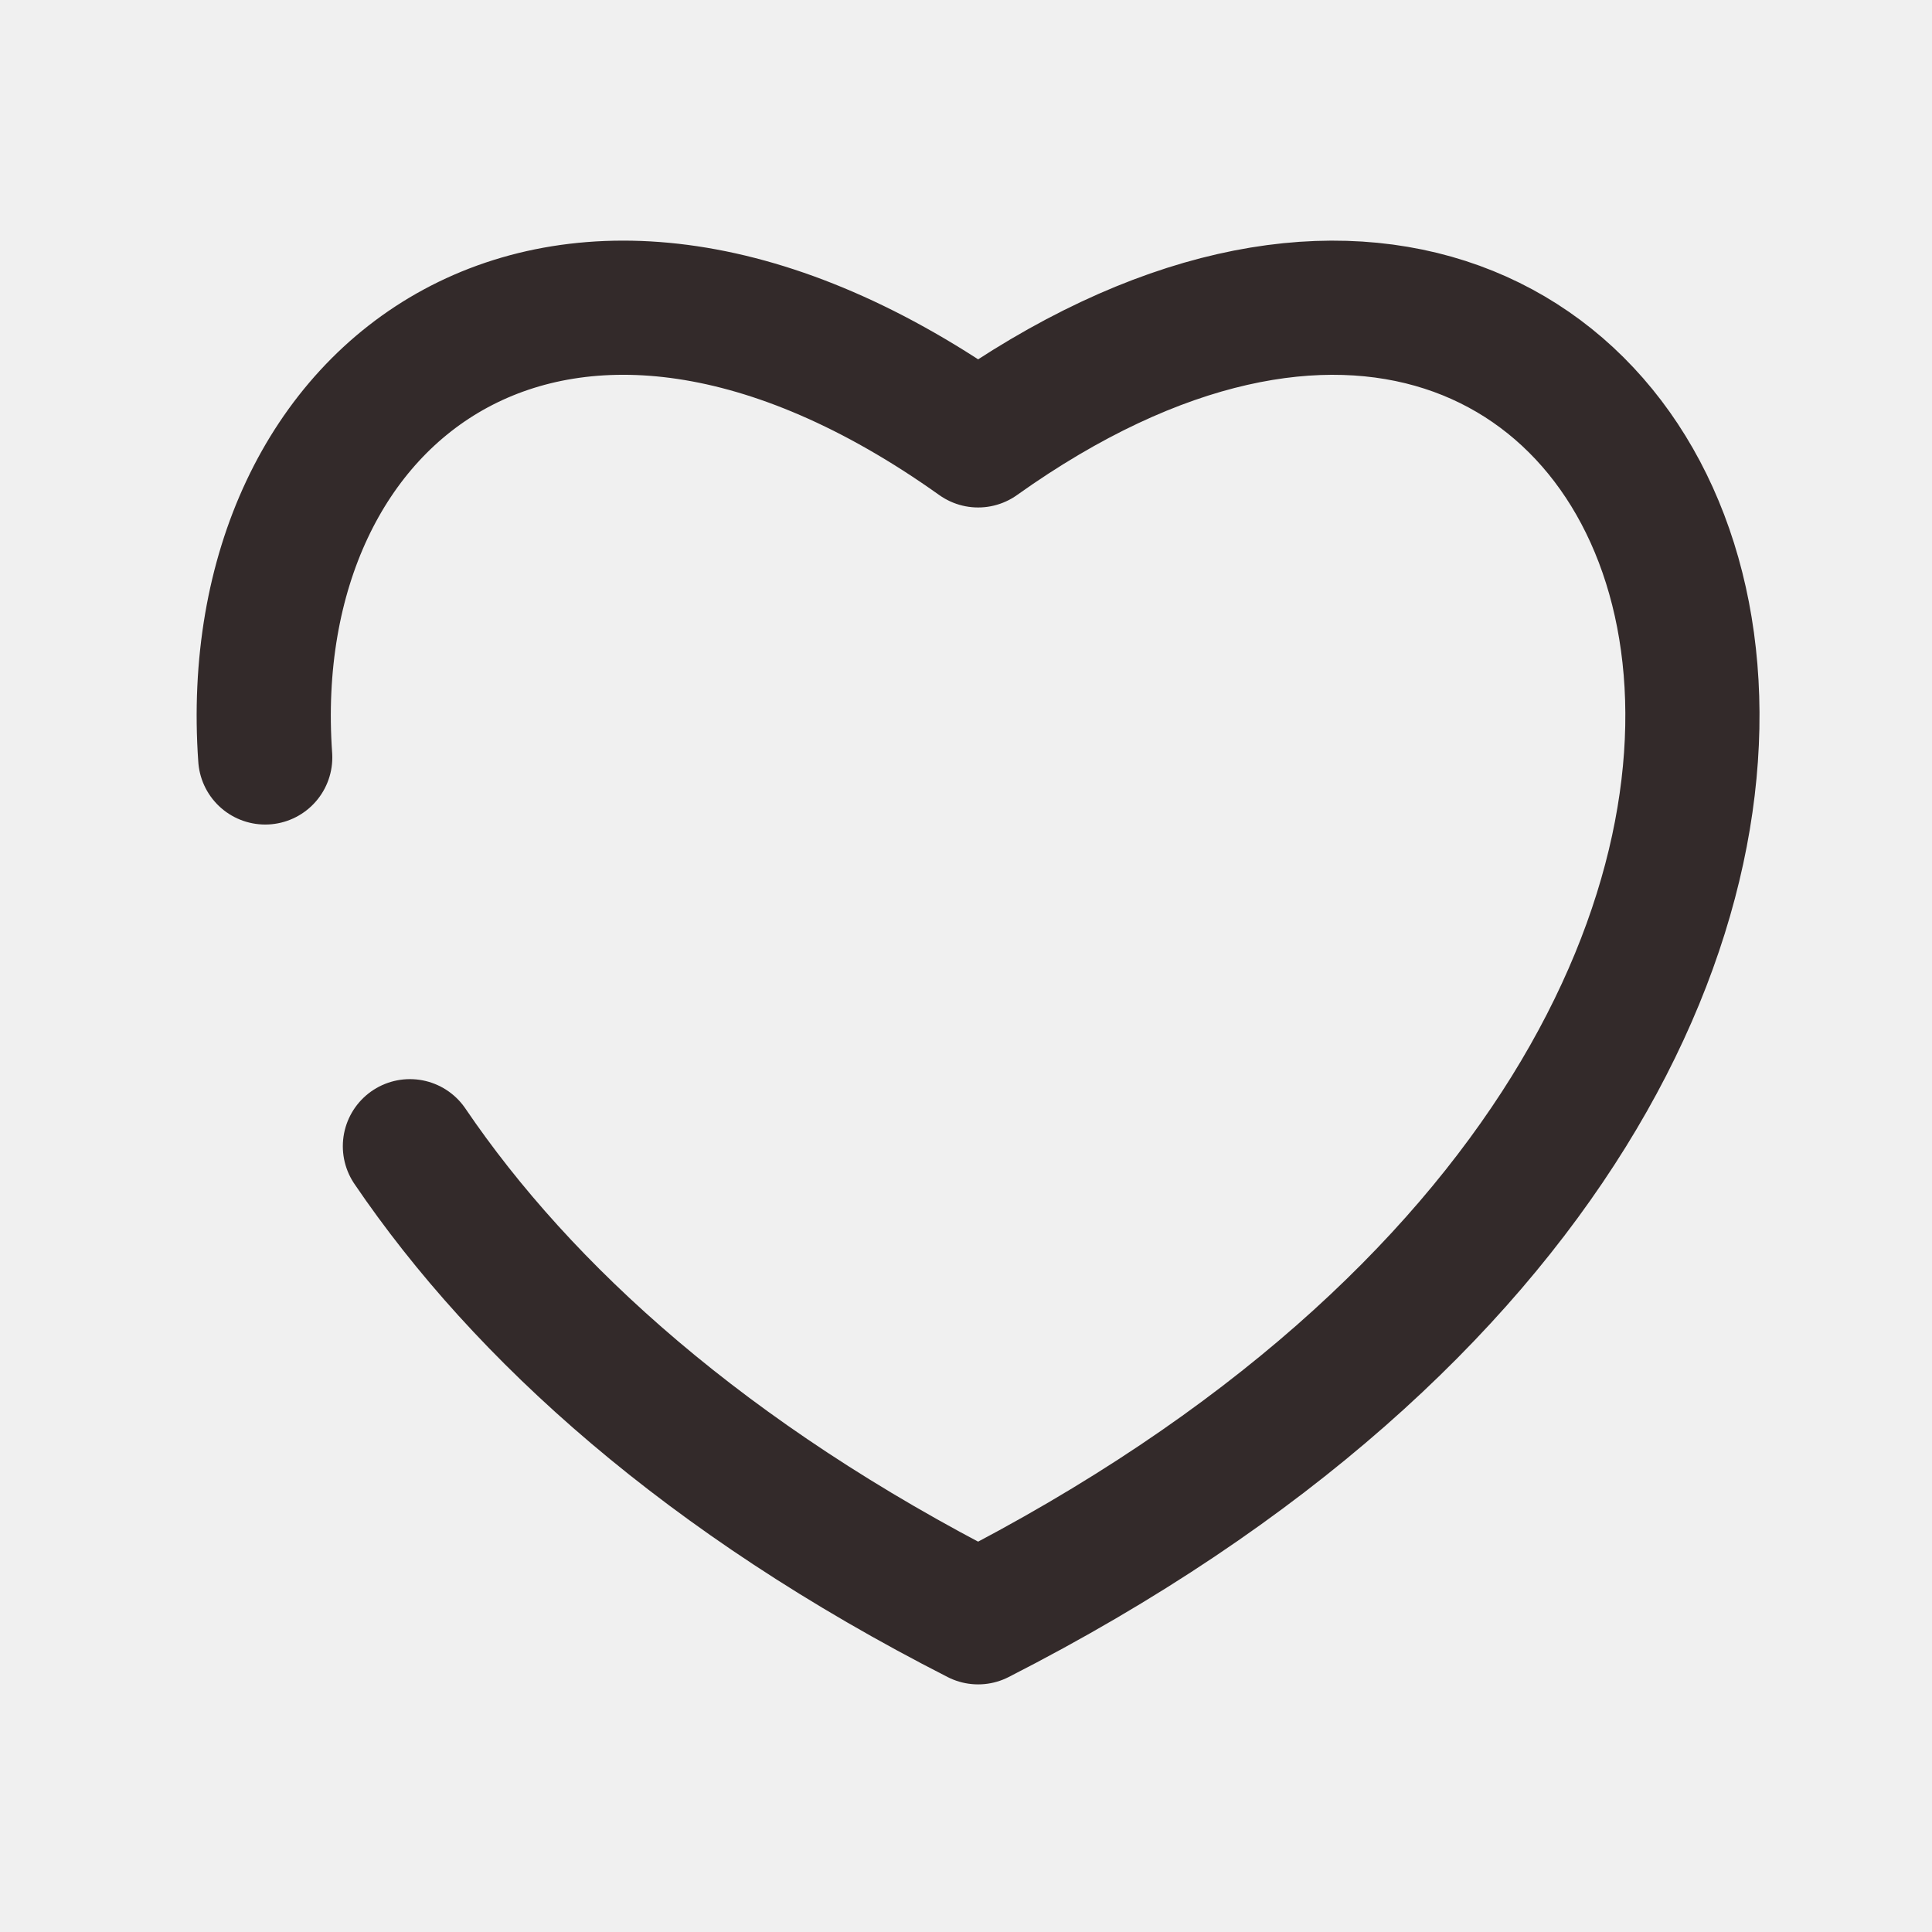
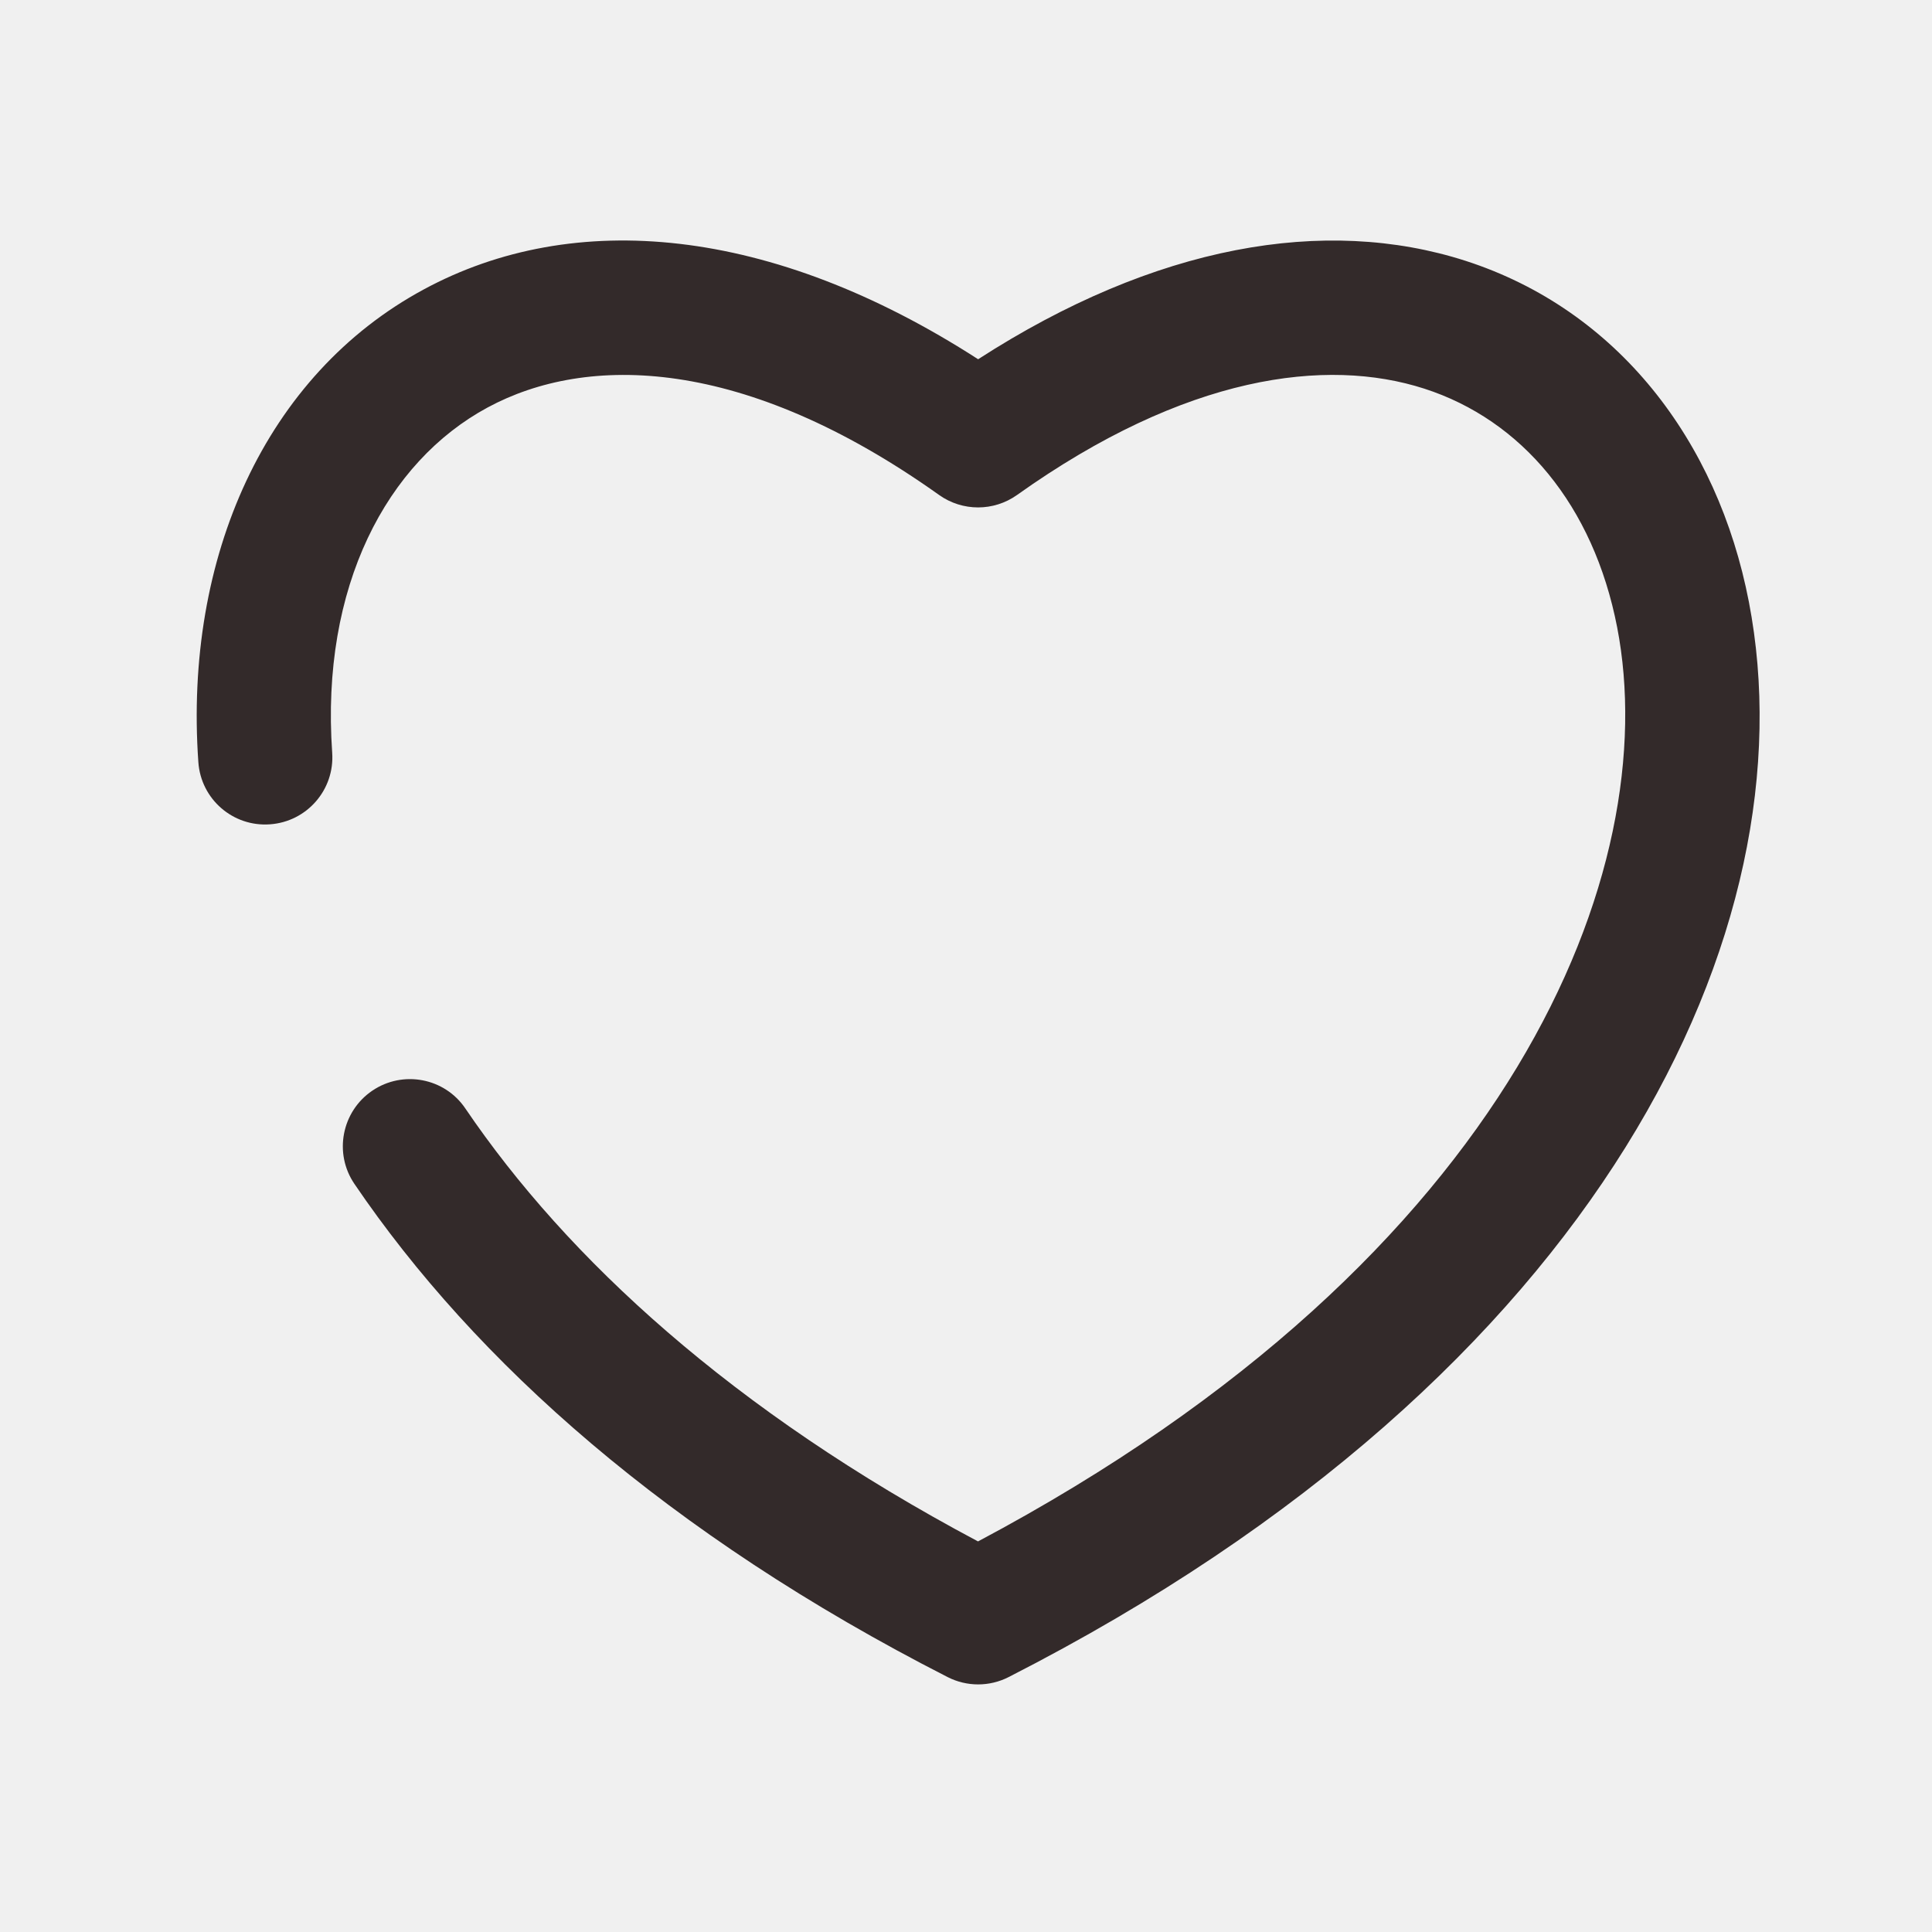
<svg xmlns="http://www.w3.org/2000/svg" width="18" height="18" viewBox="0 0 18 18" fill="none">
  <g clip-path="url(#clip0_603_3764)">
-     <path d="M2.471 7.057C2.227 3.597 5.234 1.34 9.113 4.103C15.82 -0.674 19.919 9.556 9.113 15.068C6.585 13.779 4.873 12.232 3.819 10.679" stroke="#332A2A" stroke-width="1.25" stroke-linecap="round" stroke-linejoin="round" />
+     <path d="M9.113 3.347C10.763 2.282 12.345 2.009 13.654 2.43C15.066 2.886 16.003 4.1 16.294 5.608C16.878 8.628 14.947 12.793 9.397 15.625C9.219 15.716 9.007 15.716 8.829 15.625C6.224 14.296 4.425 12.684 3.302 11.03C3.108 10.745 3.183 10.356 3.468 10.162C3.754 9.968 4.143 10.042 4.336 10.328C5.283 11.723 6.821 13.144 9.112 14.361C14.134 11.693 15.499 8.083 15.067 5.846C14.846 4.705 14.175 3.913 13.27 3.621C12.357 3.327 11.048 3.492 9.475 4.612C9.258 4.766 8.967 4.766 8.75 4.612C6.931 3.317 5.469 3.296 4.542 3.797C3.605 4.303 2.986 5.463 3.095 7.013C3.119 7.358 2.859 7.656 2.515 7.68C2.171 7.705 1.872 7.446 1.848 7.101C1.713 5.191 2.474 3.492 3.949 2.696C5.346 1.941 7.184 2.103 9.113 3.347Z" fill="#332A2A" />
  </g>
  <defs>
    <clipPath id="clip0_603_3764">
      <rect width="18" height="18" fill="white" />
    </clipPath>
  </defs>
</svg>
